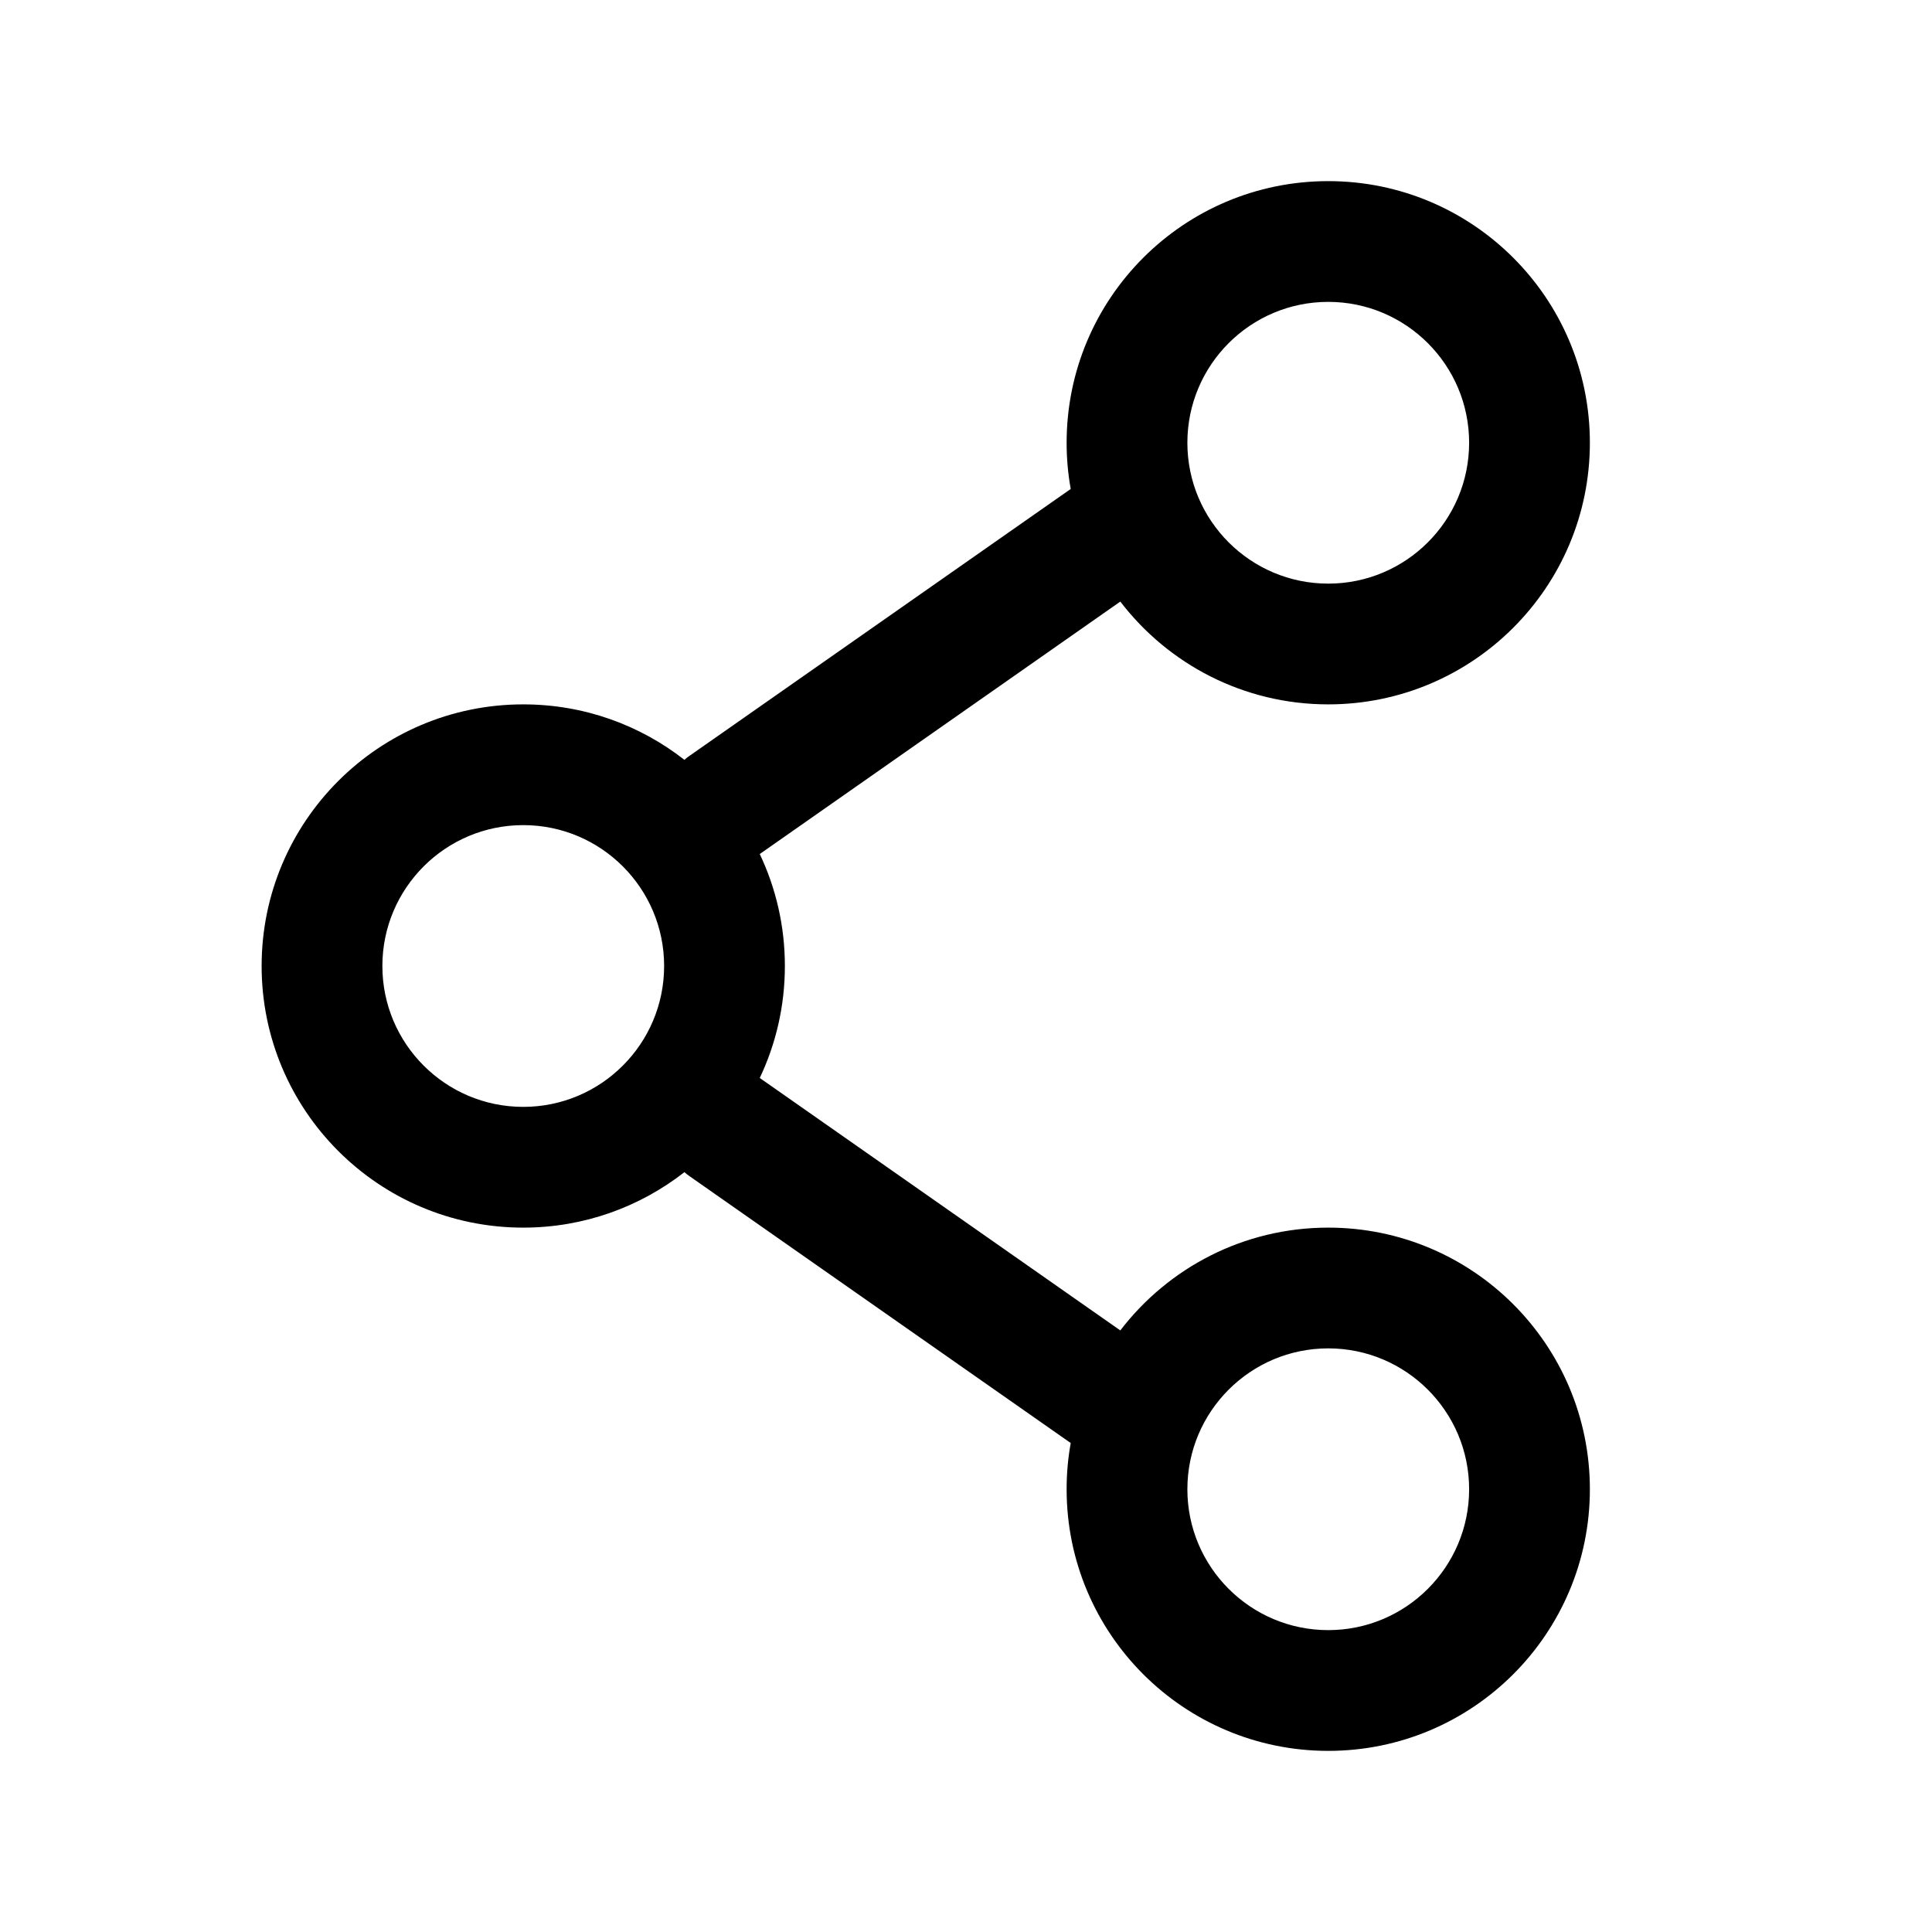
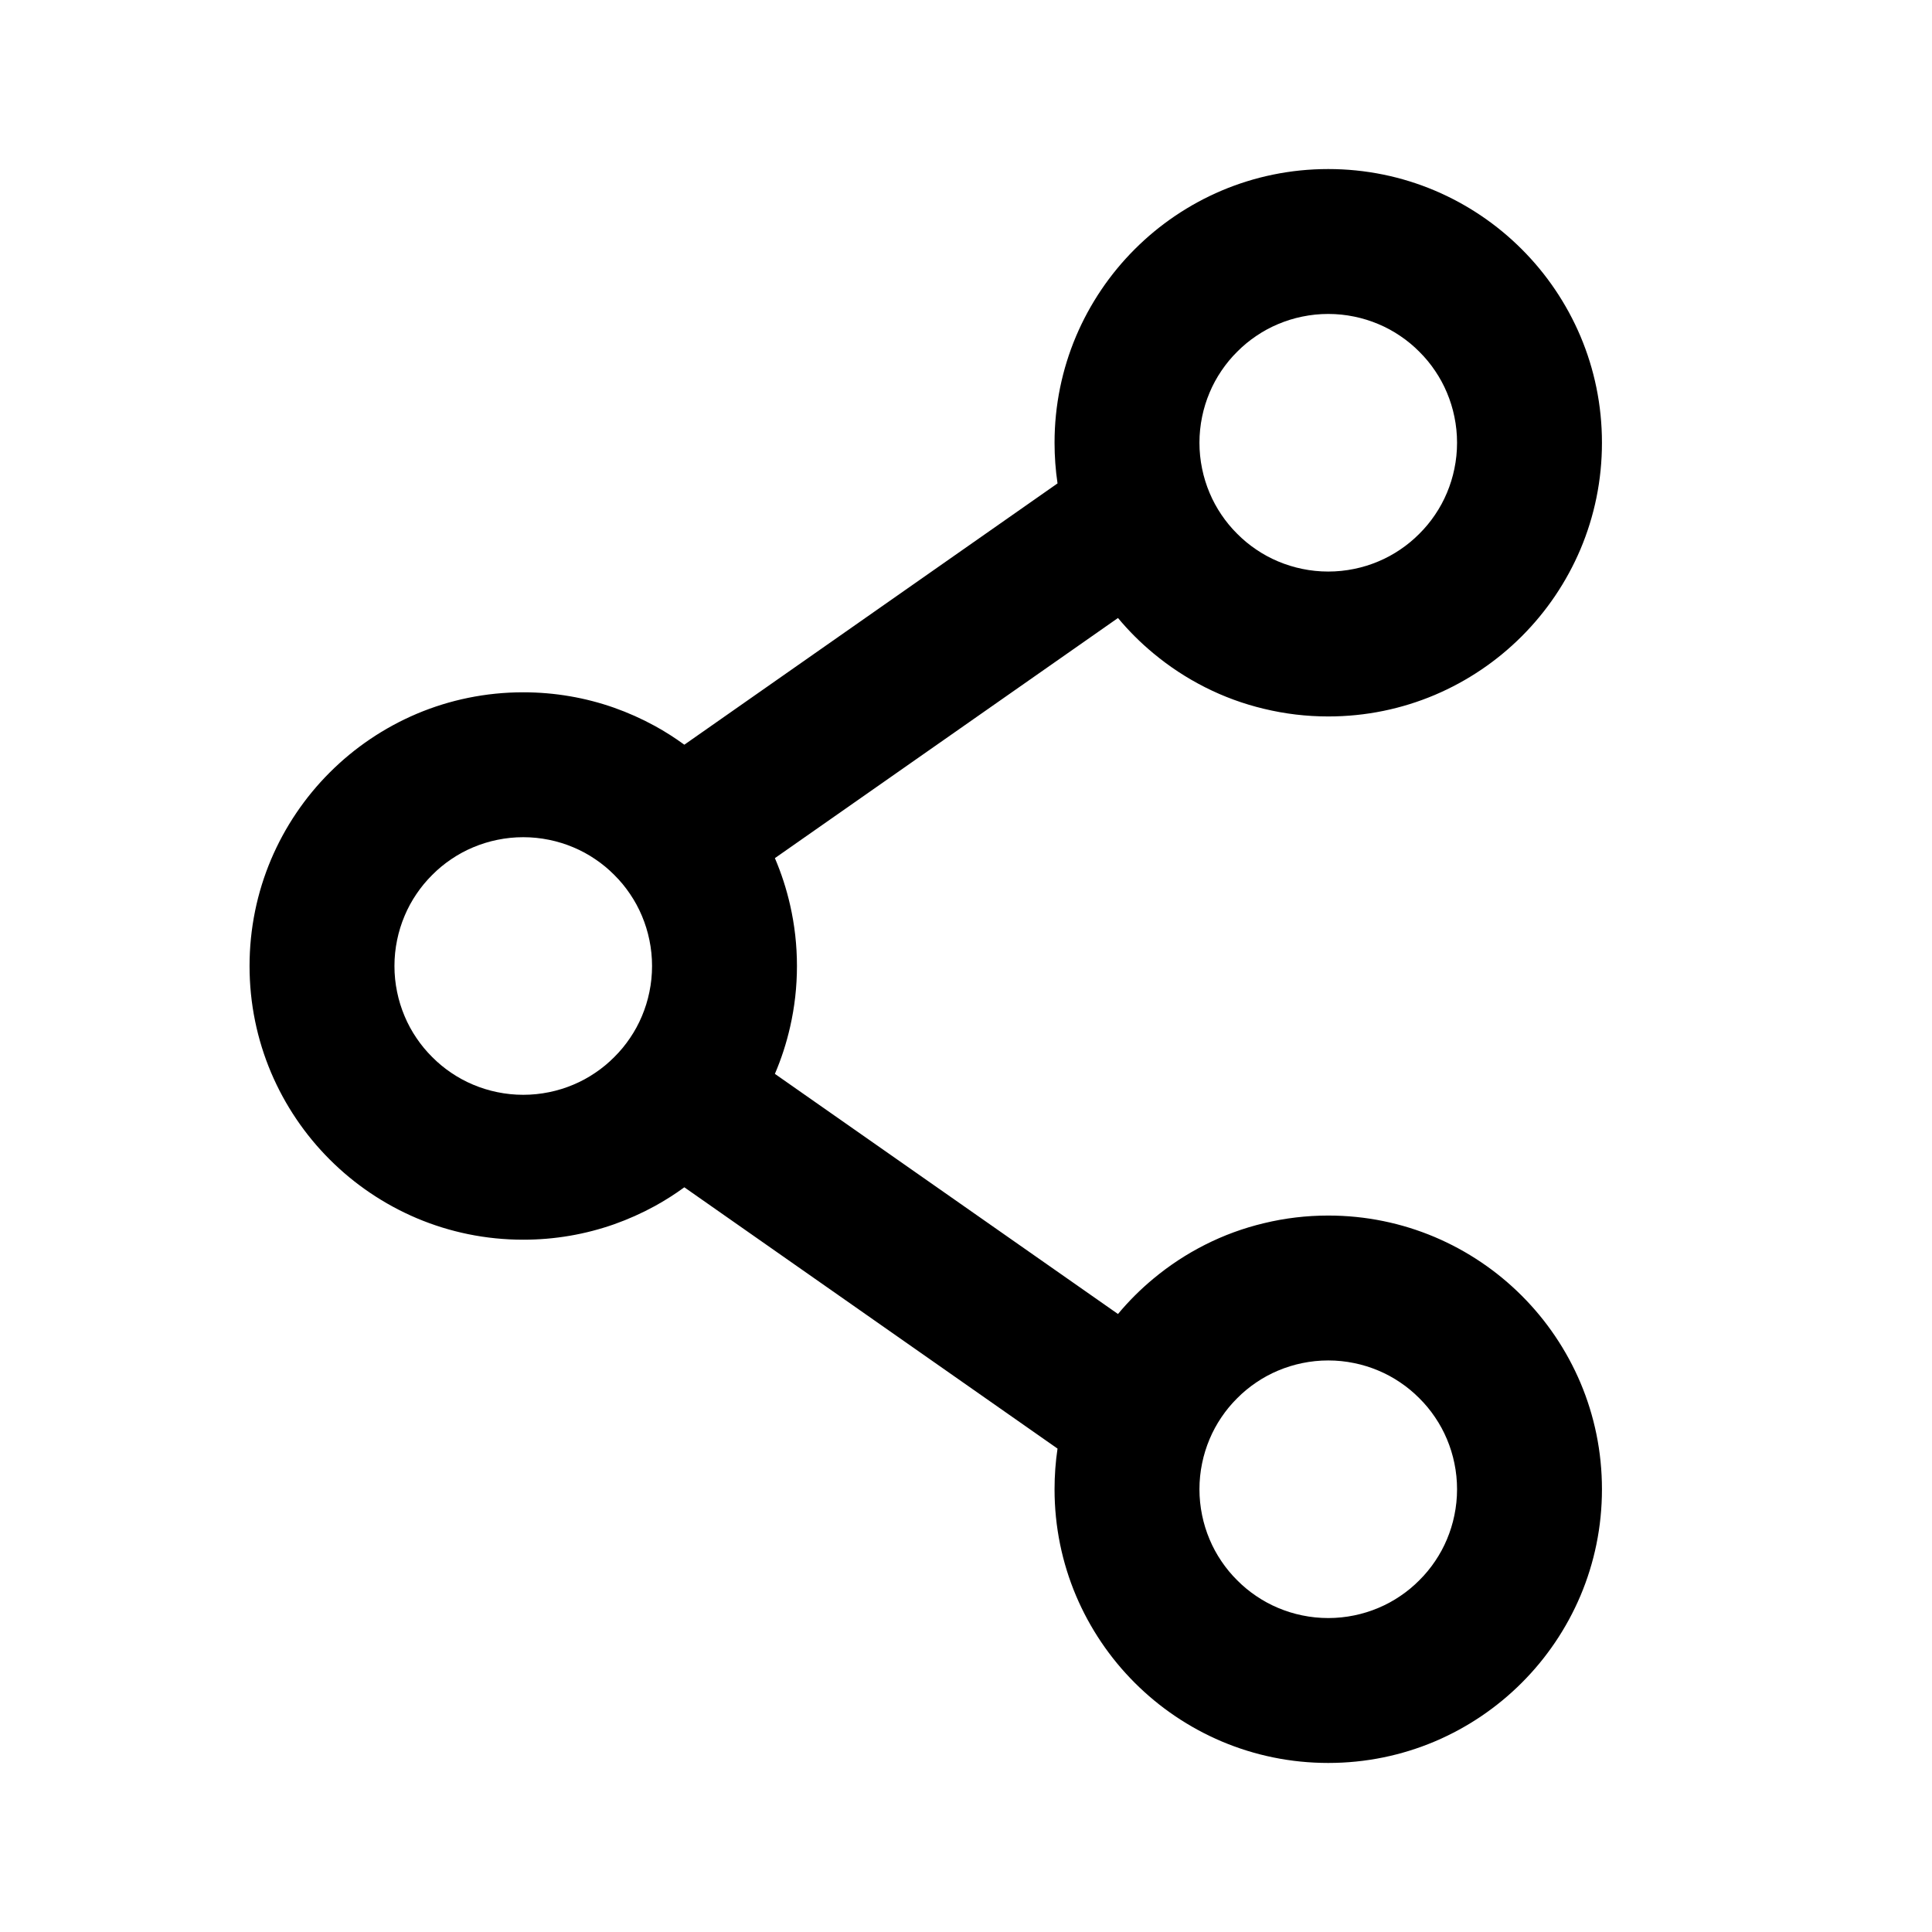
<svg viewBox="0 0 24 24" fill="none">
-   <path fill-rule="evenodd" clip-rule="evenodd" d="M16.5 2.25C14.705 2.25 13.25 3.705 13.25 5.5C13.25 5.696 13.267 5.888 13.301 6.074L8.57 9.386C8.546 9.402 8.523 9.42 8.502 9.439C7.95 9.007 7.255 8.75 6.5 8.75C4.705 8.75 3.25 10.205 3.25 12C3.25 13.795 4.705 15.25 6.5 15.25C7.255 15.25 7.95 14.992 8.502 14.561C8.523 14.58 8.546 14.598 8.57 14.614L13.301 17.926C13.267 18.112 13.25 18.304 13.25 18.5C13.25 20.295 14.705 21.75 16.5 21.75C18.295 21.75 19.75 20.295 19.75 18.5C19.75 16.705 18.295 15.25 16.5 15.25C15.447 15.25 14.511 15.751 13.917 16.527L9.438 13.391C9.638 12.969 9.75 12.498 9.75 12C9.75 11.502 9.638 11.031 9.438 10.609L13.917 7.473C14.511 8.249 15.447 8.75 16.5 8.75C18.295 8.75 19.75 7.295 19.75 5.5C19.75 3.705 18.295 2.25 16.5 2.25ZM14.75 5.5C14.75 4.534 15.534 3.75 16.5 3.75C17.466 3.75 18.25 4.534 18.25 5.5C18.25 6.466 17.466 7.25 16.5 7.25C15.534 7.25 14.75 6.466 14.75 5.5ZM6.5 10.25C5.534 10.25 4.75 11.034 4.75 12C4.75 12.966 5.534 13.75 6.5 13.75C7.466 13.75 8.25 12.966 8.25 12C8.25 11.034 7.466 10.25 6.5 10.25ZM16.5 16.75C15.534 16.75 14.75 17.534 14.75 18.5C14.75 19.466 15.534 20.25 16.5 20.25C17.466 20.25 18.25 19.466 18.25 18.5C18.25 17.534 17.466 16.75 16.5 16.75Z" fill="currentColor" />
+   <path d="M16.5 2.1Q16.847 2.1 17.185 2.169A3.377 3.377 0 0 1 17.823 2.367Q18.127 2.496 18.401 2.681Q18.672 2.864 18.904 3.096Q19.136 3.328 19.319 3.599Q19.504 3.873 19.633 4.177A3.377 3.377 0 0 1 19.831 4.815Q19.9 5.152 19.9 5.5Q19.9 5.848 19.831 6.185A3.377 3.377 0 0 1 19.633 6.823Q19.504 7.127 19.319 7.401Q19.136 7.672 18.904 7.904Q18.672 8.136 18.401 8.319Q18.127 8.504 17.823 8.633A3.377 3.377 0 0 1 17.185 8.831Q16.848 8.9 16.5 8.9Q16.093 8.9 15.701 8.805Q15.319 8.714 14.969 8.537Q14.625 8.363 14.328 8.116Q14.087 7.916 13.888 7.677L9.626 10.66Q9.747 10.943 9.815 11.243Q9.9 11.615 9.9 12Q9.9 12.385 9.815 12.757Q9.747 13.057 9.626 13.34L13.888 16.323Q14.087 16.084 14.328 15.884Q14.625 15.637 14.969 15.463Q15.319 15.286 15.701 15.195Q16.093 15.1 16.5 15.1Q16.848 15.1 17.185 15.169A3.377 3.377 0 0 1 17.823 15.367Q18.127 15.496 18.401 15.681Q18.672 15.864 18.904 16.096Q19.136 16.328 19.319 16.599Q19.504 16.873 19.633 17.177A3.377 3.377 0 0 1 19.831 17.815Q19.9 18.152 19.9 18.5Q19.9 18.848 19.831 19.185A3.377 3.377 0 0 1 19.633 19.823Q19.504 20.127 19.319 20.401Q19.136 20.672 18.904 20.904Q18.672 21.136 18.401 21.319Q18.127 21.504 17.823 21.633A3.376 3.376 0 0 1 17.185 21.831Q16.848 21.9 16.5 21.9Q16.152 21.9 15.815 21.831A3.377 3.377 0 0 1 15.177 21.633Q14.873 21.504 14.599 21.319Q14.328 21.136 14.096 20.904Q13.864 20.672 13.681 20.401Q13.496 20.127 13.367 19.823A3.376 3.376 0 0 1 13.169 19.185Q13.1 18.848 13.1 18.5Q13.1 18.244 13.137 17.995L8.501 14.749A3.4 3.4 0 0 1 8.135 14.982Q7.89 15.116 7.627 15.209Q7.359 15.303 7.079 15.351Q6.793 15.4 6.5 15.4Q6.152 15.4 5.815 15.331A3.376 3.376 0 0 1 5.177 15.133Q4.873 15.004 4.599 14.819Q4.328 14.636 4.096 14.404Q3.864 14.172 3.681 13.901Q3.496 13.627 3.367 13.323A3.376 3.376 0 0 1 3.169 12.685Q3.1 12.348 3.1 12Q3.1 11.653 3.169 11.315A3.376 3.376 0 0 1 3.367 10.677Q3.496 10.373 3.681 10.099Q3.864 9.828 4.096 9.596Q4.328 9.364 4.599 9.181Q4.873 8.996 5.177 8.867A3.376 3.376 0 0 1 5.815 8.669Q6.152 8.6 6.5 8.6Q6.793 8.6 7.079 8.649Q7.359 8.697 7.627 8.791Q7.89 8.884 8.135 9.018A3.4 3.4 0 0 1 8.501 9.251L13.137 6.005Q13.1 5.755 13.1 5.5Q13.1 5.152 13.169 4.815A3.376 3.376 0 0 1 13.367 4.177Q13.496 3.873 13.681 3.599Q13.864 3.328 14.096 3.096Q14.328 2.864 14.599 2.681Q14.873 2.496 15.177 2.367A3.377 3.377 0 0 1 15.815 2.169Q16.152 2.1 16.5 2.1ZM16.5 16.9Q16.336 16.9 16.177 16.933A1.587 1.587 0 0 0 15.877 17.026Q15.734 17.086 15.606 17.173Q15.478 17.259 15.369 17.369Q15.259 17.478 15.173 17.606Q15.086 17.734 15.026 17.877A1.587 1.587 0 0 0 14.933 18.177Q14.9 18.336 14.9 18.5Q14.9 18.664 14.933 18.823A1.587 1.587 0 0 0 15.026 19.123Q15.086 19.266 15.173 19.394Q15.259 19.522 15.369 19.631Q15.478 19.741 15.606 19.827Q15.734 19.914 15.877 19.974A1.587 1.587 0 0 0 16.177 20.067Q16.336 20.1 16.5 20.1Q16.664 20.1 16.823 20.067A1.587 1.587 0 0 0 17.123 19.974Q17.266 19.914 17.394 19.827Q17.522 19.741 17.631 19.631Q17.741 19.522 17.827 19.394Q17.914 19.266 17.974 19.123A1.587 1.587 0 0 0 18.067 18.823Q18.1 18.664 18.1 18.5Q18.1 18.336 18.067 18.177A1.587 1.587 0 0 0 17.974 17.877Q17.914 17.734 17.827 17.606Q17.741 17.478 17.631 17.369Q17.522 17.259 17.394 17.173Q17.266 17.086 17.123 17.026A1.587 1.587 0 0 0 16.823 16.933Q16.664 16.9 16.5 16.9ZM6.5 10.4Q6.336 10.4 6.177 10.433A1.587 1.587 0 0 0 5.877 10.526Q5.734 10.586 5.606 10.673Q5.478 10.759 5.369 10.869Q5.259 10.978 5.173 11.106Q5.086 11.234 5.026 11.377A1.587 1.587 0 0 0 4.933 11.677Q4.9 11.836 4.9 12Q4.9 12.164 4.933 12.323A1.587 1.587 0 0 0 5.026 12.623Q5.086 12.766 5.173 12.894Q5.259 13.022 5.369 13.131Q5.478 13.241 5.606 13.327Q5.734 13.414 5.877 13.474A1.587 1.587 0 0 0 6.177 13.567Q6.336 13.6 6.5 13.6Q6.664 13.6 6.823 13.567A1.587 1.587 0 0 0 7.123 13.474Q7.266 13.414 7.394 13.327Q7.522 13.241 7.631 13.131Q7.741 13.022 7.827 12.894Q7.914 12.766 7.974 12.623A1.587 1.587 0 0 0 8.067 12.323Q8.1 12.164 8.1 12Q8.1 11.836 8.067 11.677A1.587 1.587 0 0 0 7.974 11.377Q7.914 11.234 7.827 11.106Q7.741 10.978 7.631 10.869Q7.522 10.759 7.394 10.673Q7.266 10.586 7.123 10.526A1.587 1.587 0 0 0 6.823 10.433Q6.664 10.4 6.5 10.4ZM14.9 5.5Q14.9 5.664 14.933 5.823A1.587 1.587 0 0 0 15.026 6.123Q15.086 6.266 15.173 6.394Q15.259 6.522 15.369 6.631Q15.478 6.741 15.606 6.827Q15.734 6.914 15.877 6.974A1.587 1.587 0 0 0 16.177 7.067Q16.336 7.1 16.5 7.1Q16.664 7.1 16.823 7.067A1.587 1.587 0 0 0 17.123 6.974Q17.266 6.914 17.394 6.827Q17.522 6.741 17.631 6.631Q17.741 6.522 17.827 6.394Q17.914 6.266 17.974 6.123A1.587 1.587 0 0 0 18.067 5.823Q18.1 5.664 18.1 5.5Q18.1 5.336 18.067 5.177A1.587 1.587 0 0 0 17.974 4.877Q17.914 4.734 17.827 4.606Q17.741 4.478 17.631 4.369Q17.522 4.259 17.394 4.173Q17.266 4.086 17.123 4.026A1.587 1.587 0 0 0 16.823 3.933Q16.664 3.9 16.5 3.9Q16.336 3.9 16.177 3.933A1.587 1.587 0 0 0 15.877 4.026Q15.734 4.086 15.606 4.173Q15.478 4.259 15.369 4.369Q15.259 4.478 15.173 4.606Q15.086 4.734 15.026 4.877A1.587 1.587 0 0 0 14.933 5.177Q14.9 5.336 14.9 5.5Z" fill="currentColor" fill-rule="evenodd" clip-rule="evenodd" />
</svg>
